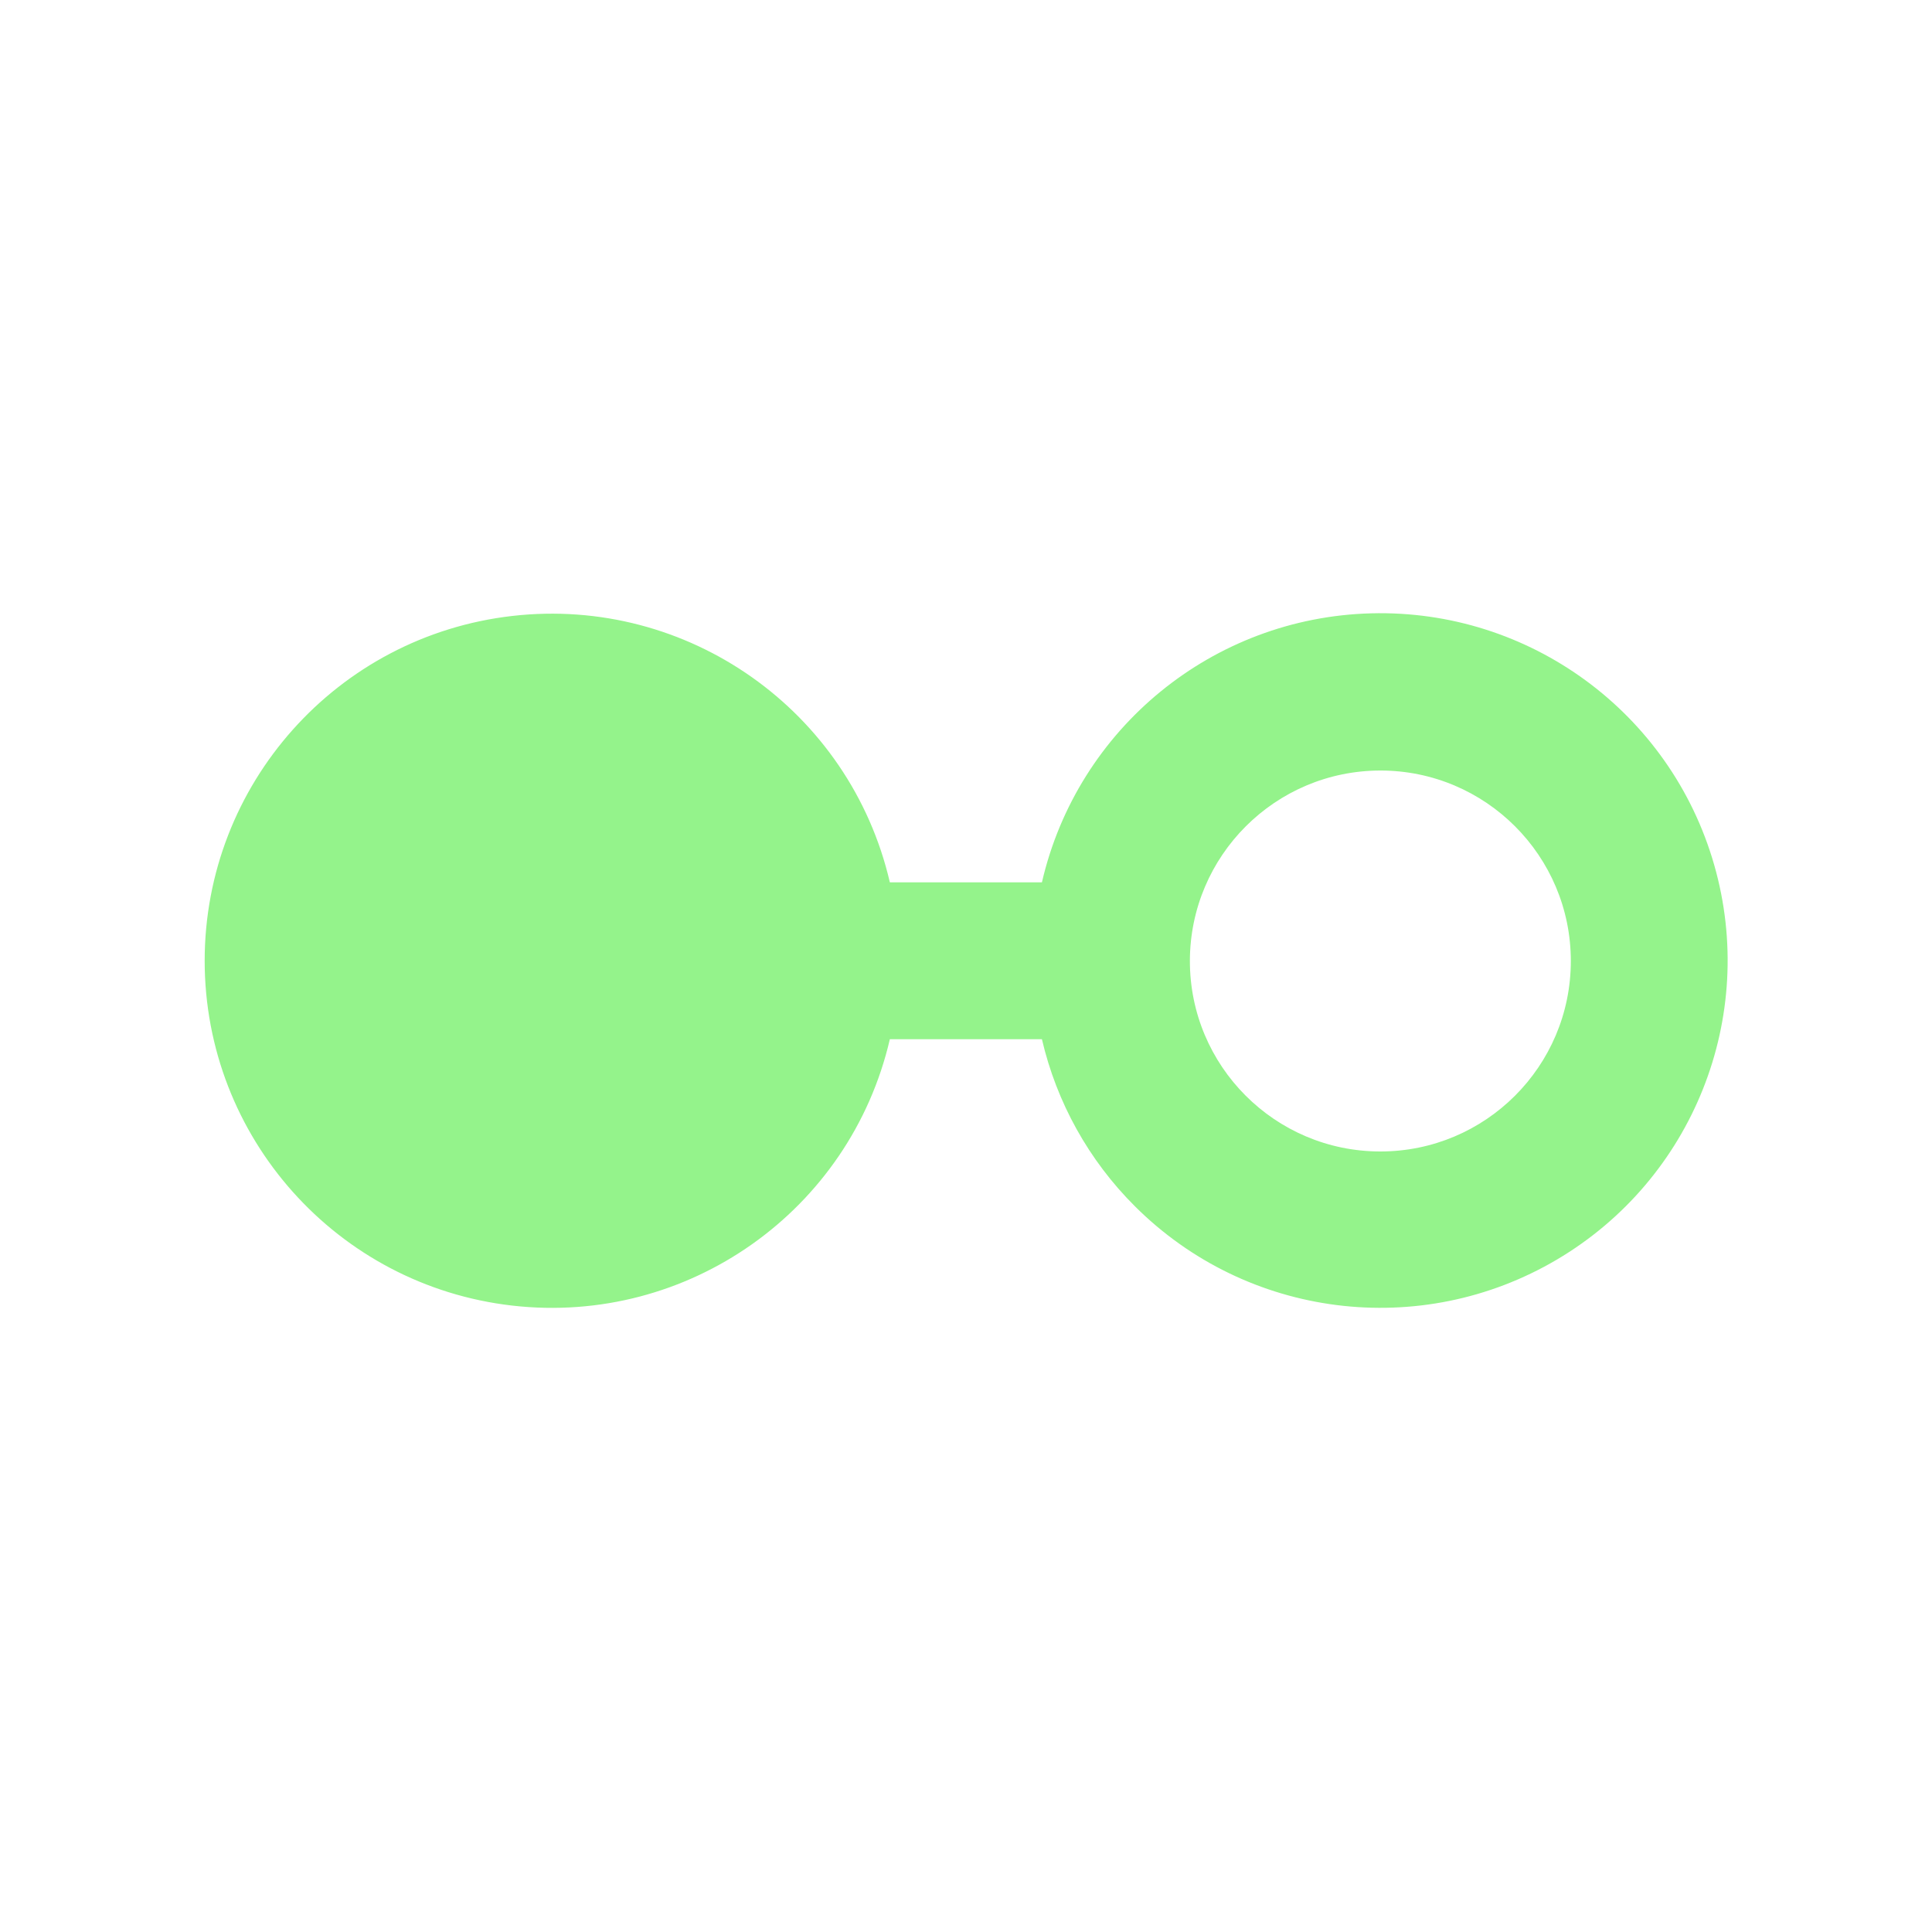
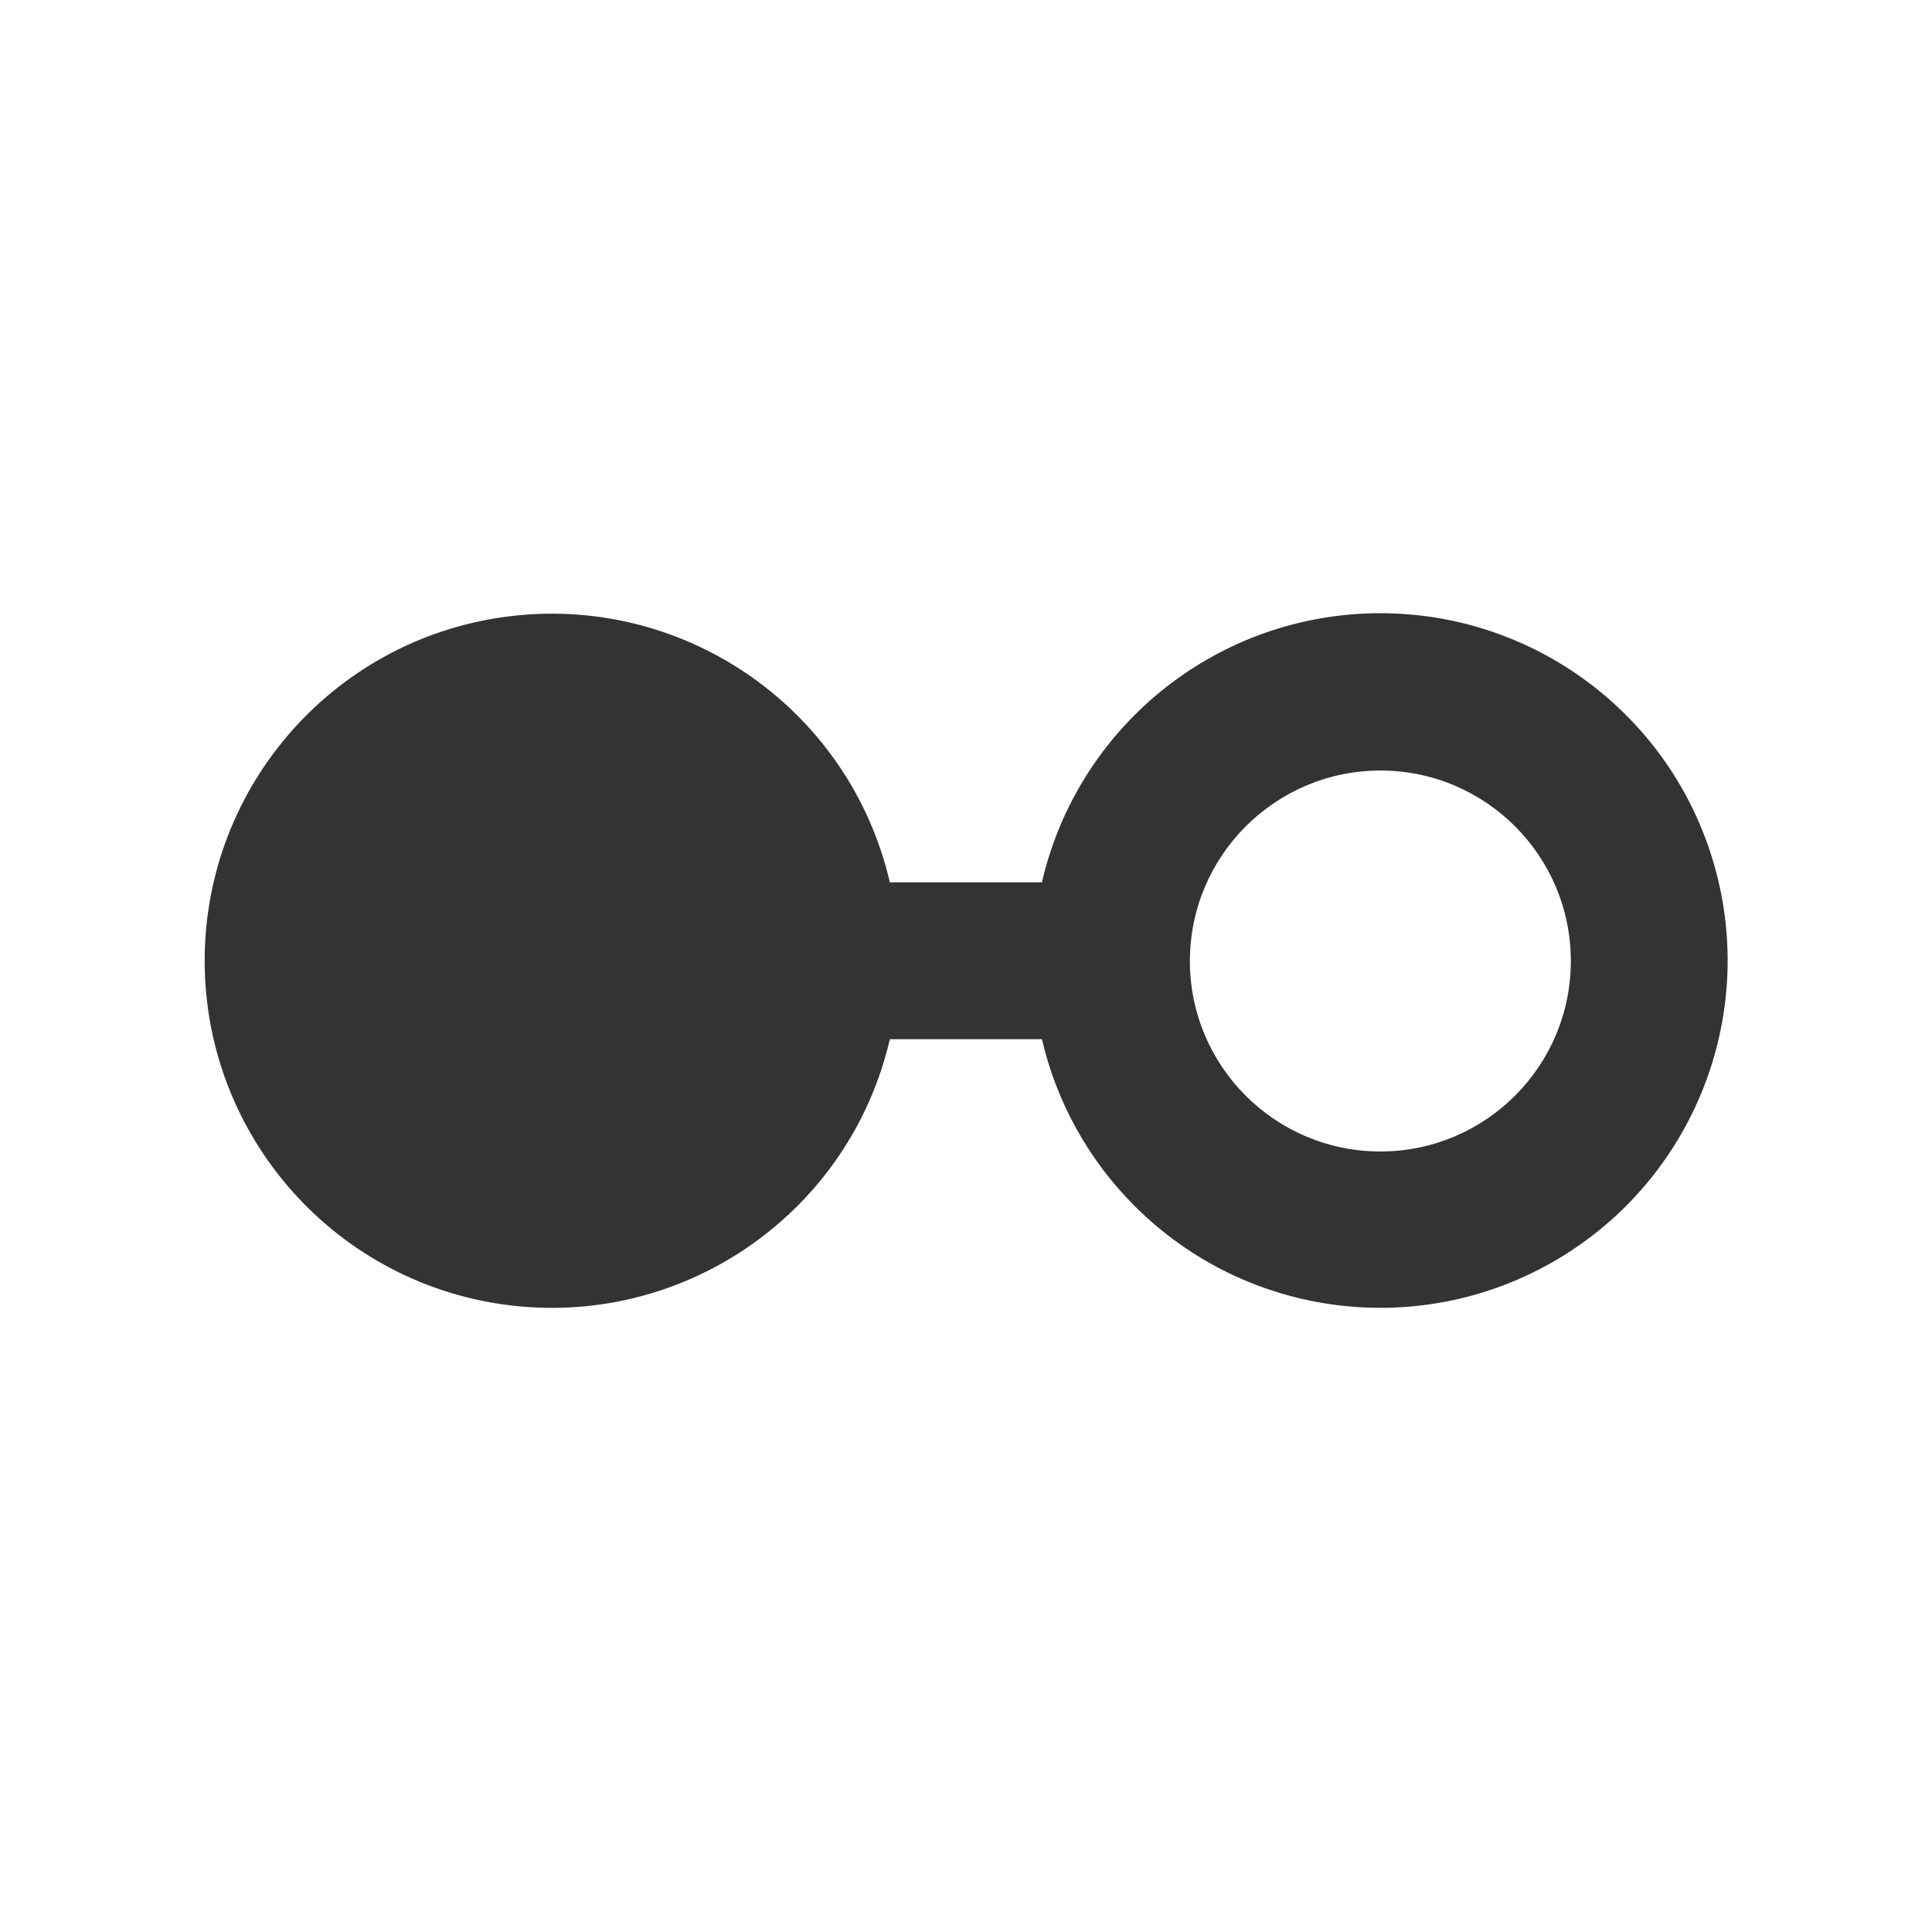
<svg xmlns="http://www.w3.org/2000/svg" width="200" height="200" viewBox="0 0 85 85" id="relationship">
-   <path style="fill:rgb(148,243,139)" d="M52.35,42.27a8.38,8.38,0,1,0,8.38-8.37A8.39,8.39,0,0,0,52.35,42.27Zm-2.42,10.8a15.25,15.25,0,0,1-4.09-7.35H39.15a15.27,15.27,0,1,1,0-6.9h6.69a15.28,15.28,0,1,1,4.09,14.25Z" />
+   <path style="fill:rgb(51,51,51)" d="M52.35,42.27a8.38,8.38,0,1,0,8.38-8.37A8.39,8.39,0,0,0,52.35,42.27Zm-2.42,10.8a15.25,15.25,0,0,1-4.09-7.35H39.15a15.27,15.27,0,1,1,0-6.9h6.69a15.28,15.28,0,1,1,4.09,14.25Z" />
</svg>
